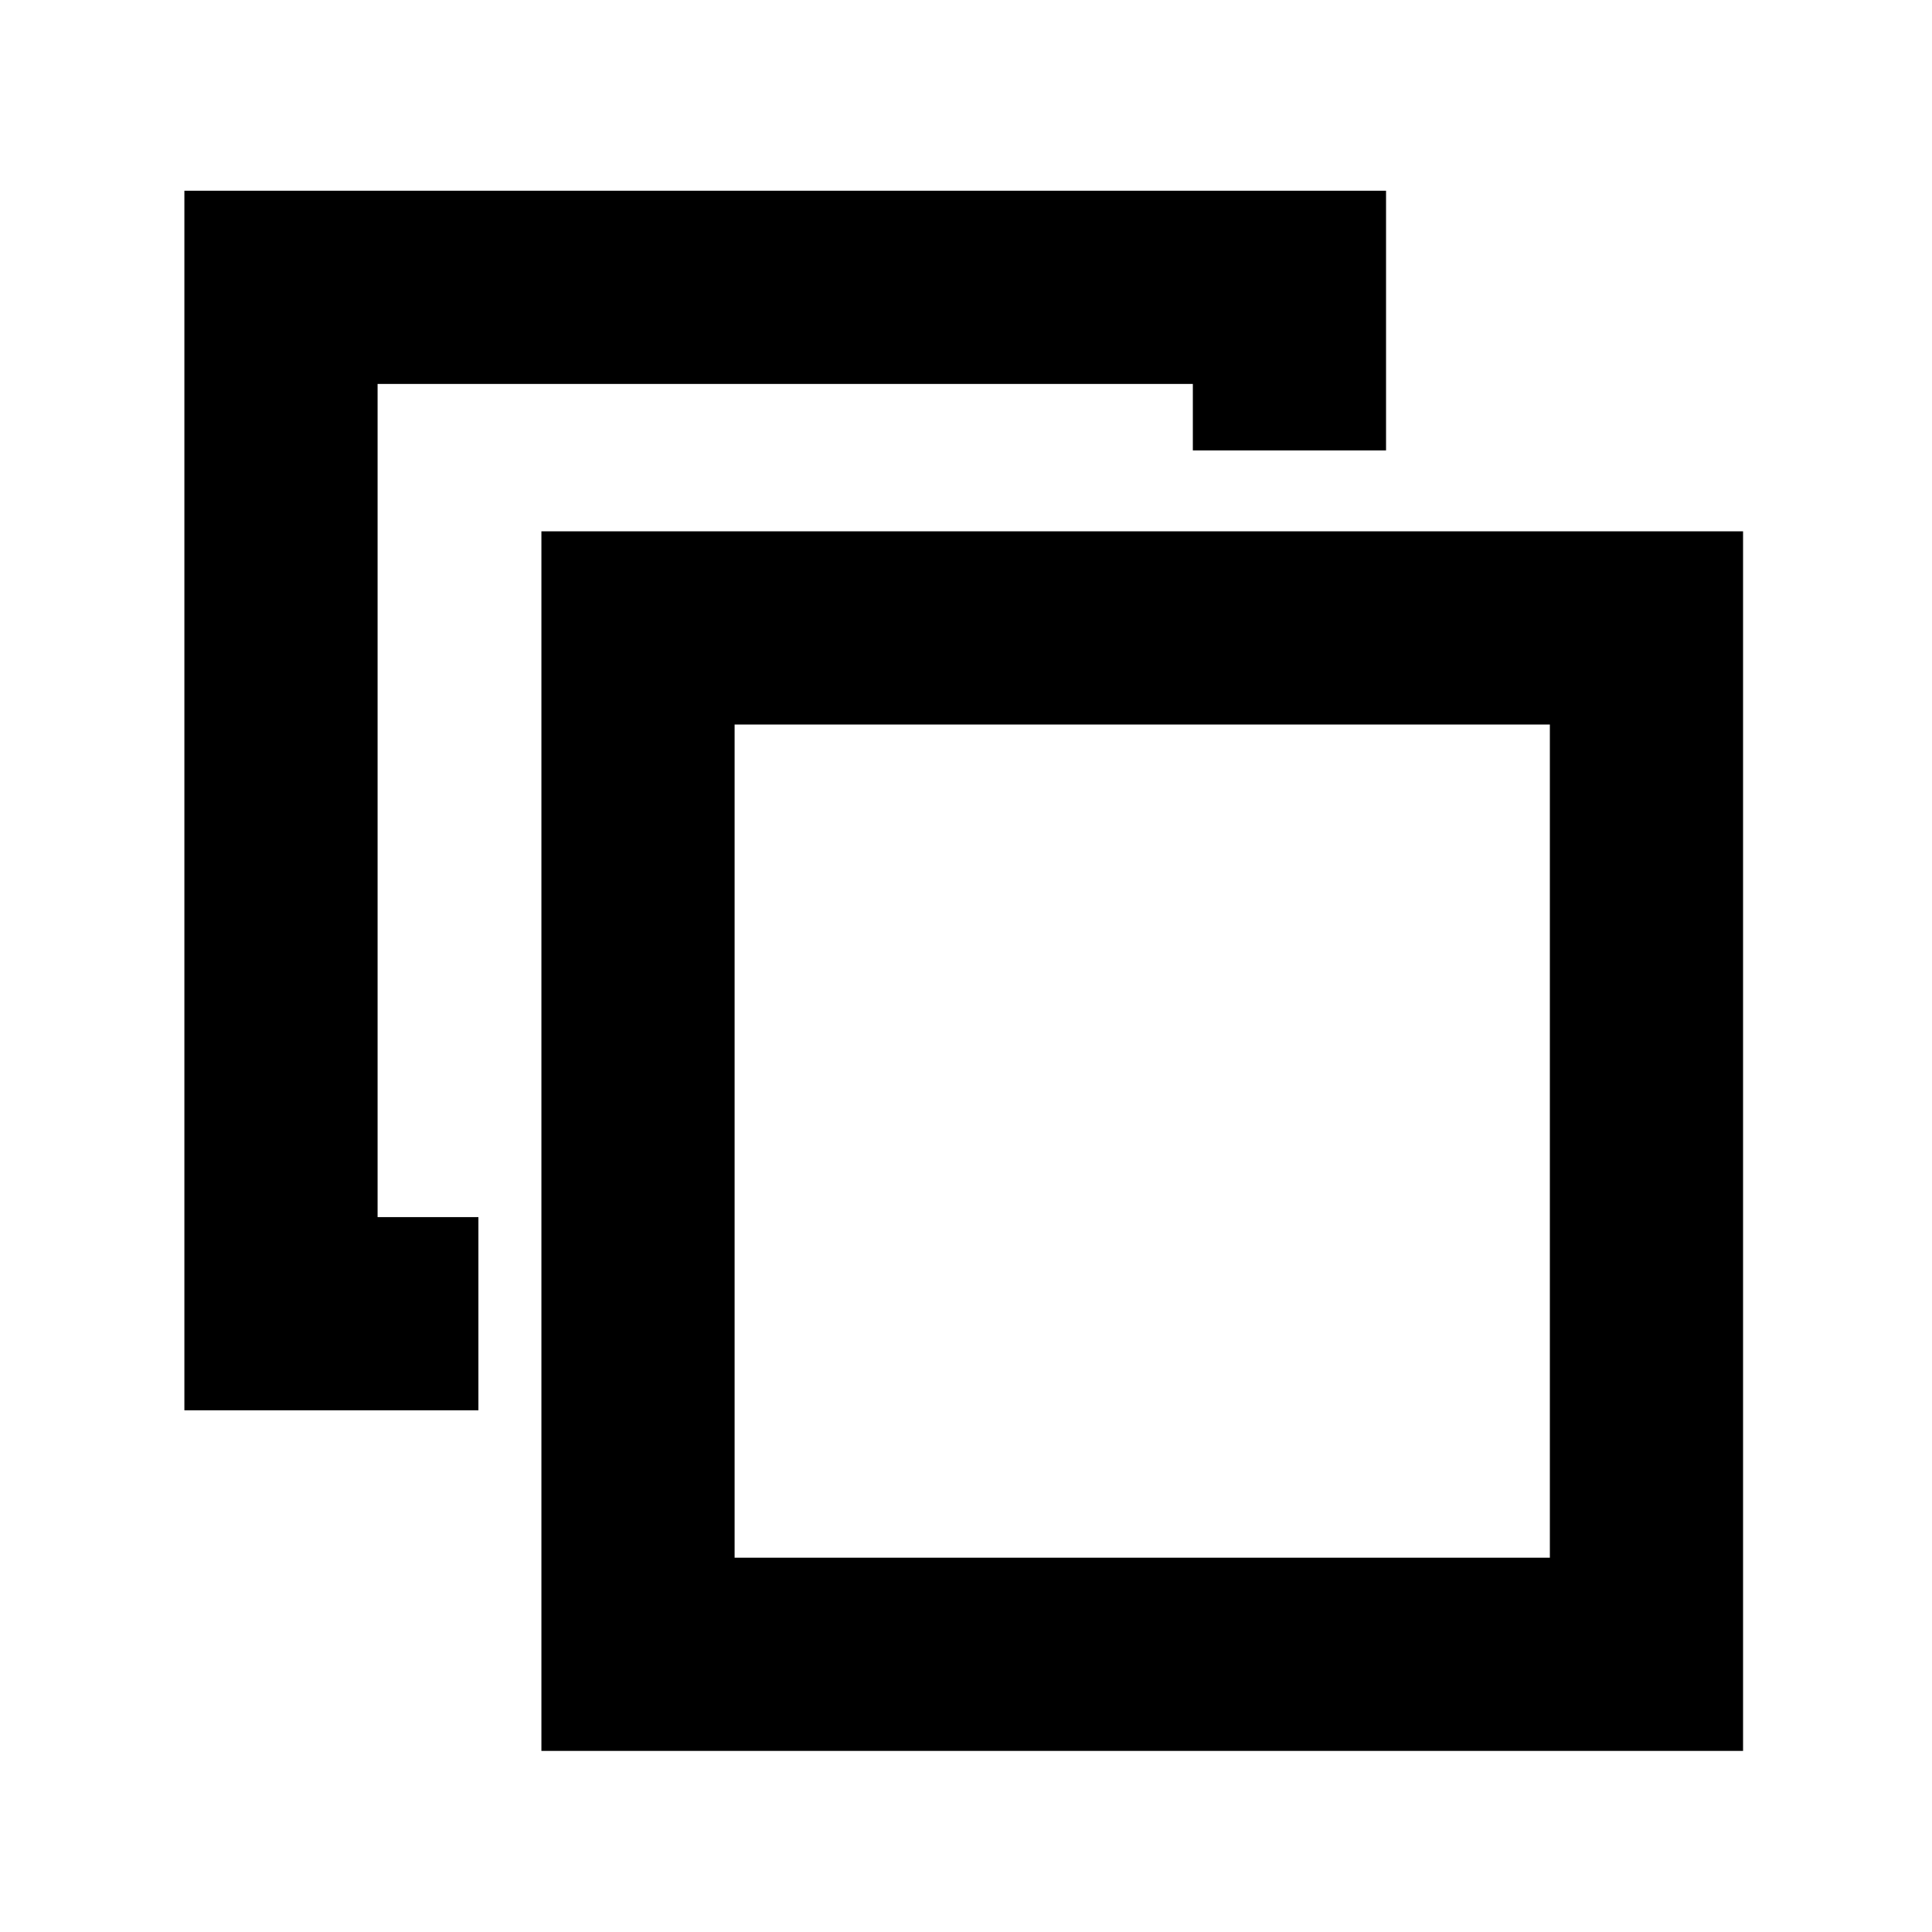
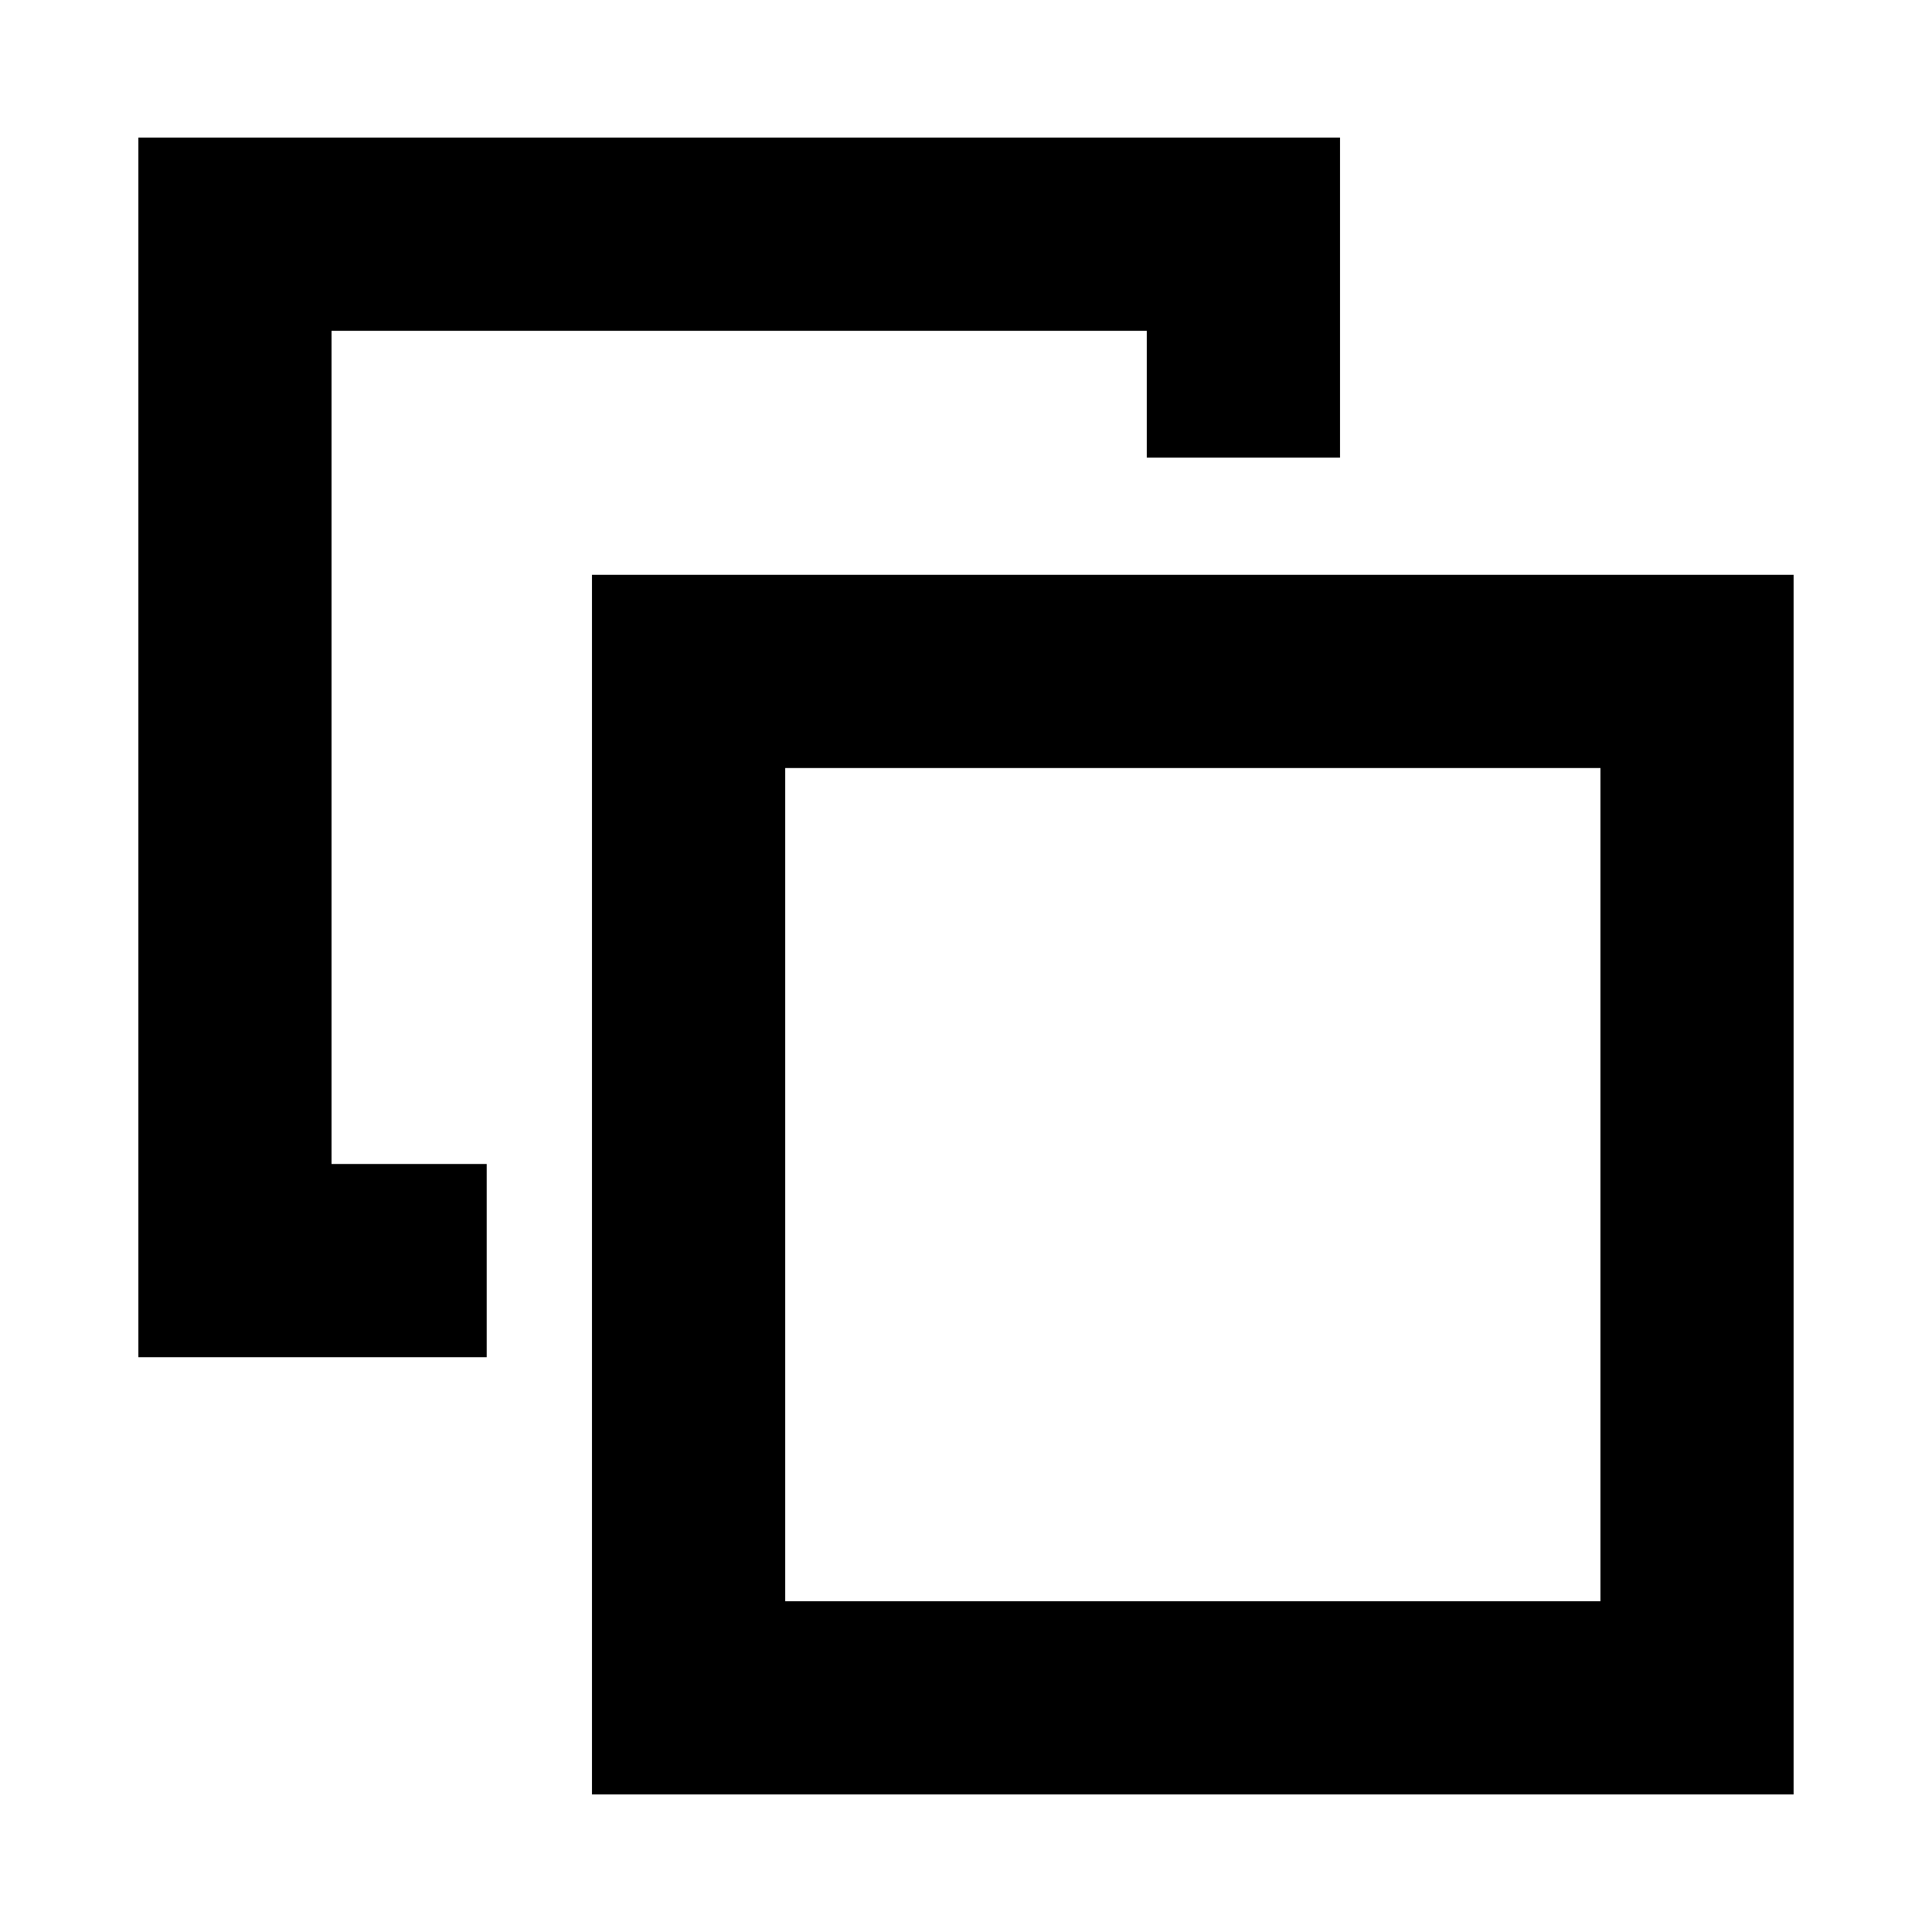
<svg xmlns="http://www.w3.org/2000/svg" id="oakd_lineicons" viewBox="0 0 80 80">
  <defs>
    <style>.cls-1{fill:none;stroke:#000;stroke-miterlimit:10;stroke-width:8px;}</style>
  </defs>
-   <rect class="cls-1" x="26.419" y="26.001" width="41.758" height="42.5" transform="translate(94.59548 94.50203) rotate(180)" />
-   <polyline class="cls-1" points="19.81 54.398 11.635 54.398 11.635 11.898 53.393 11.898 53.393 18.65" />
+   <rect class="cls-1" x="28.513" y="27.801" width="41.758" height="42.5" transform="translate(98.78368 98.10281) rotate(180)" />
+   <polyline class="cls-1" points="20.154 52.199 9.729 52.199 9.729 9.699 51.487 9.699 51.487 18.95" />
</svg>
